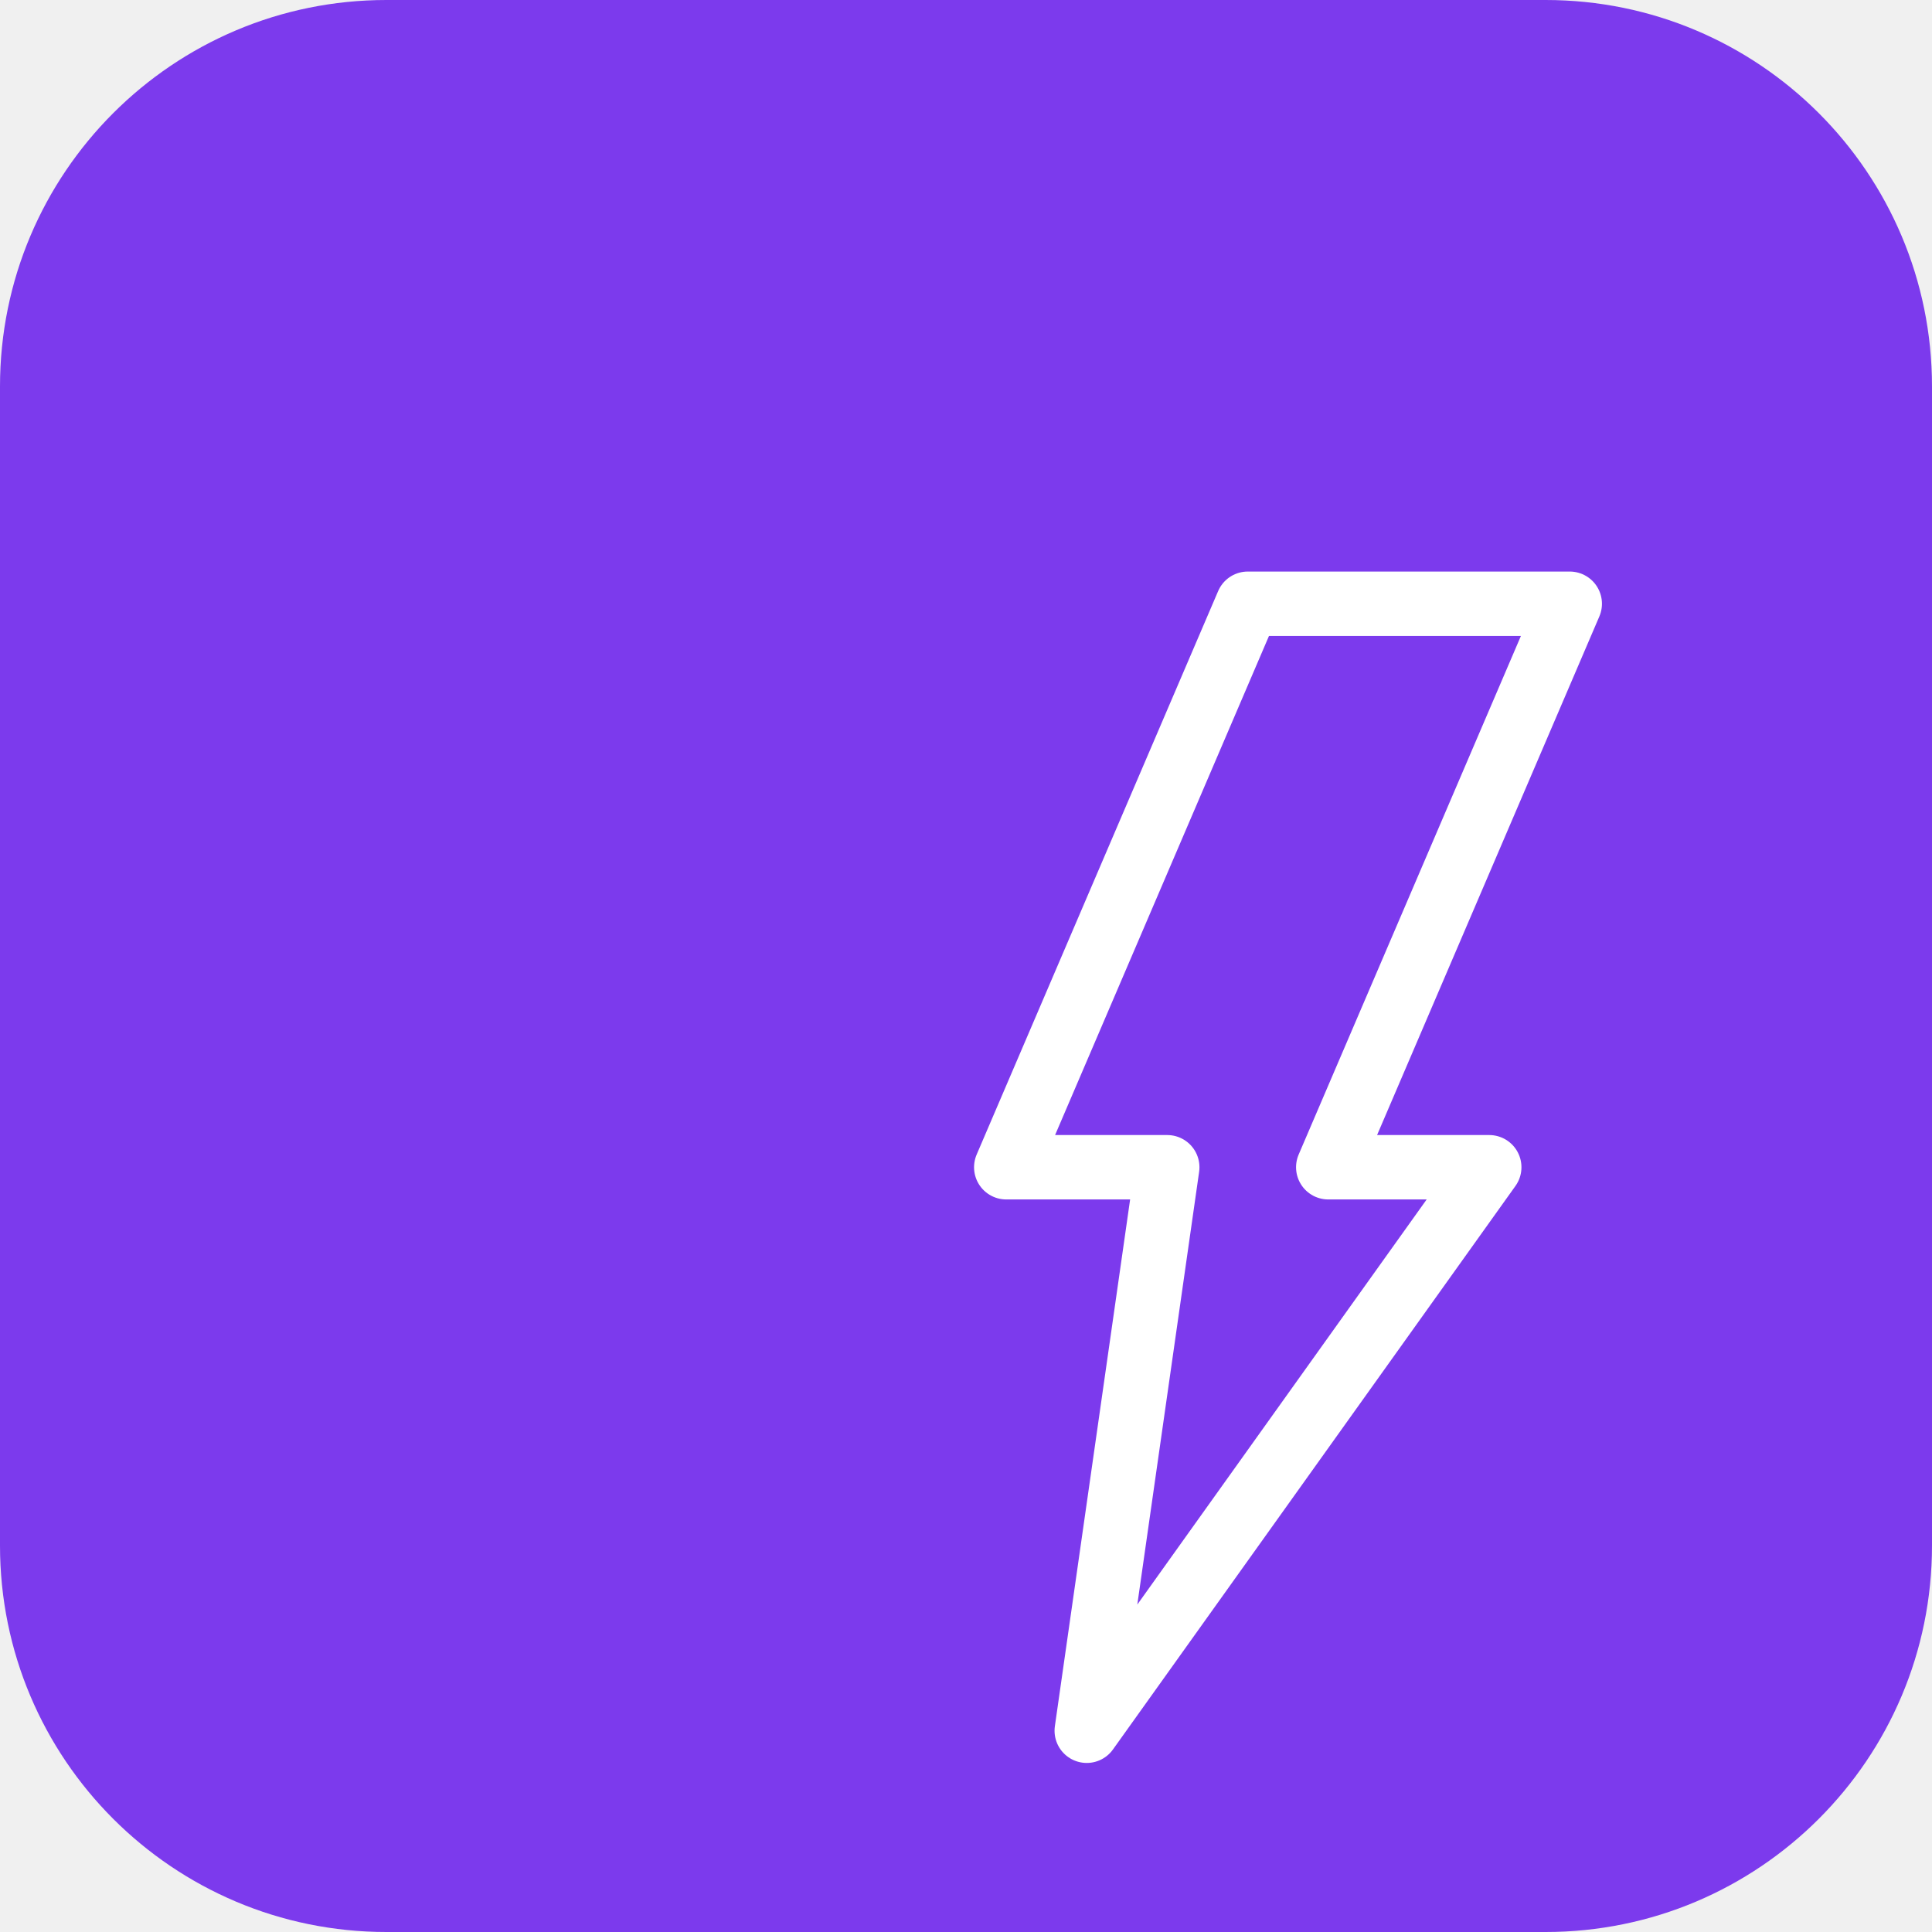
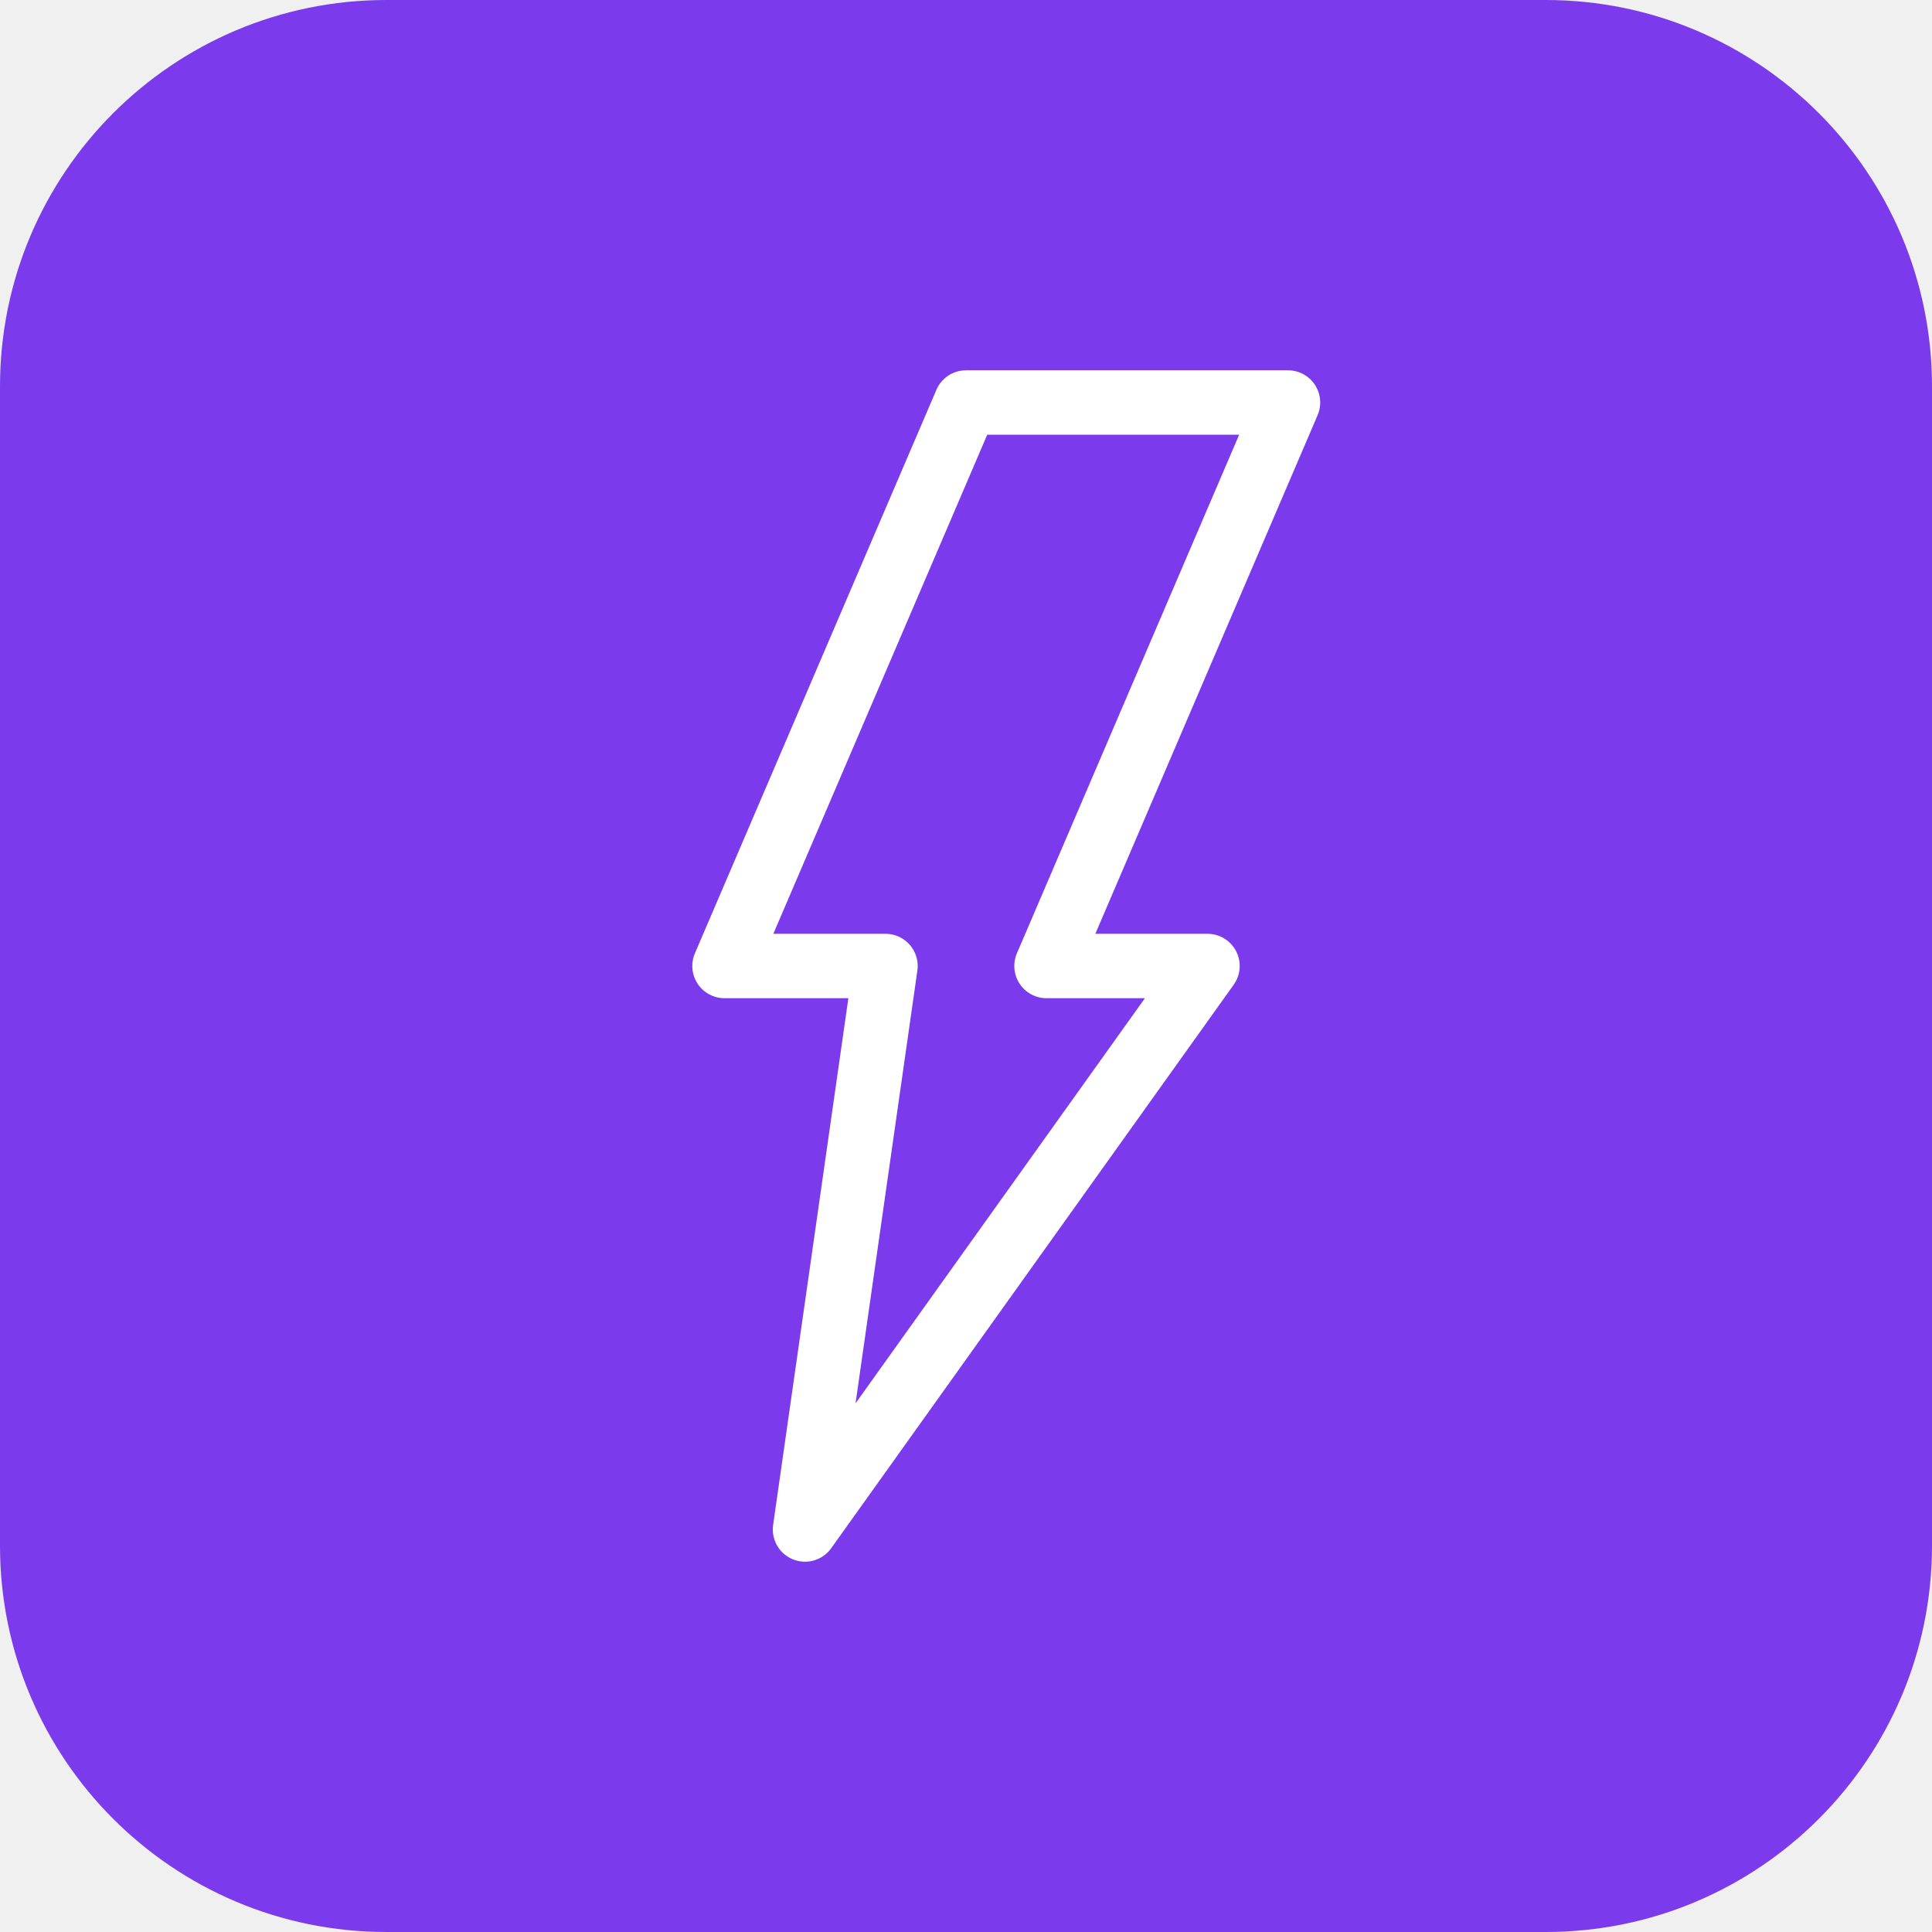
<svg xmlns="http://www.w3.org/2000/svg" width="120" height="120" viewBox="0 0 120 120">
  <rect width="120" height="120" rx="24" fill="#7c3aed" />
-   <path d="M60 25 L45 60 L55 60 L50 95 L75 60 L65 60 L80 25 Z" fill="none" stroke="white" stroke-width="4" stroke-linejoin="round" stroke-linecap="round" transform="translate(17.5, 12.5)" />
+   <g transform="translate(60, 60)">
+     <path d="M0 -35 L-15 0 L-5 0 L-10 35 L15 0 L5 0 L20 -35 Z" fill="none" stroke="white" stroke-width="4" stroke-linejoin="round" stroke-linecap="round" />
+   </g>
</svg>
